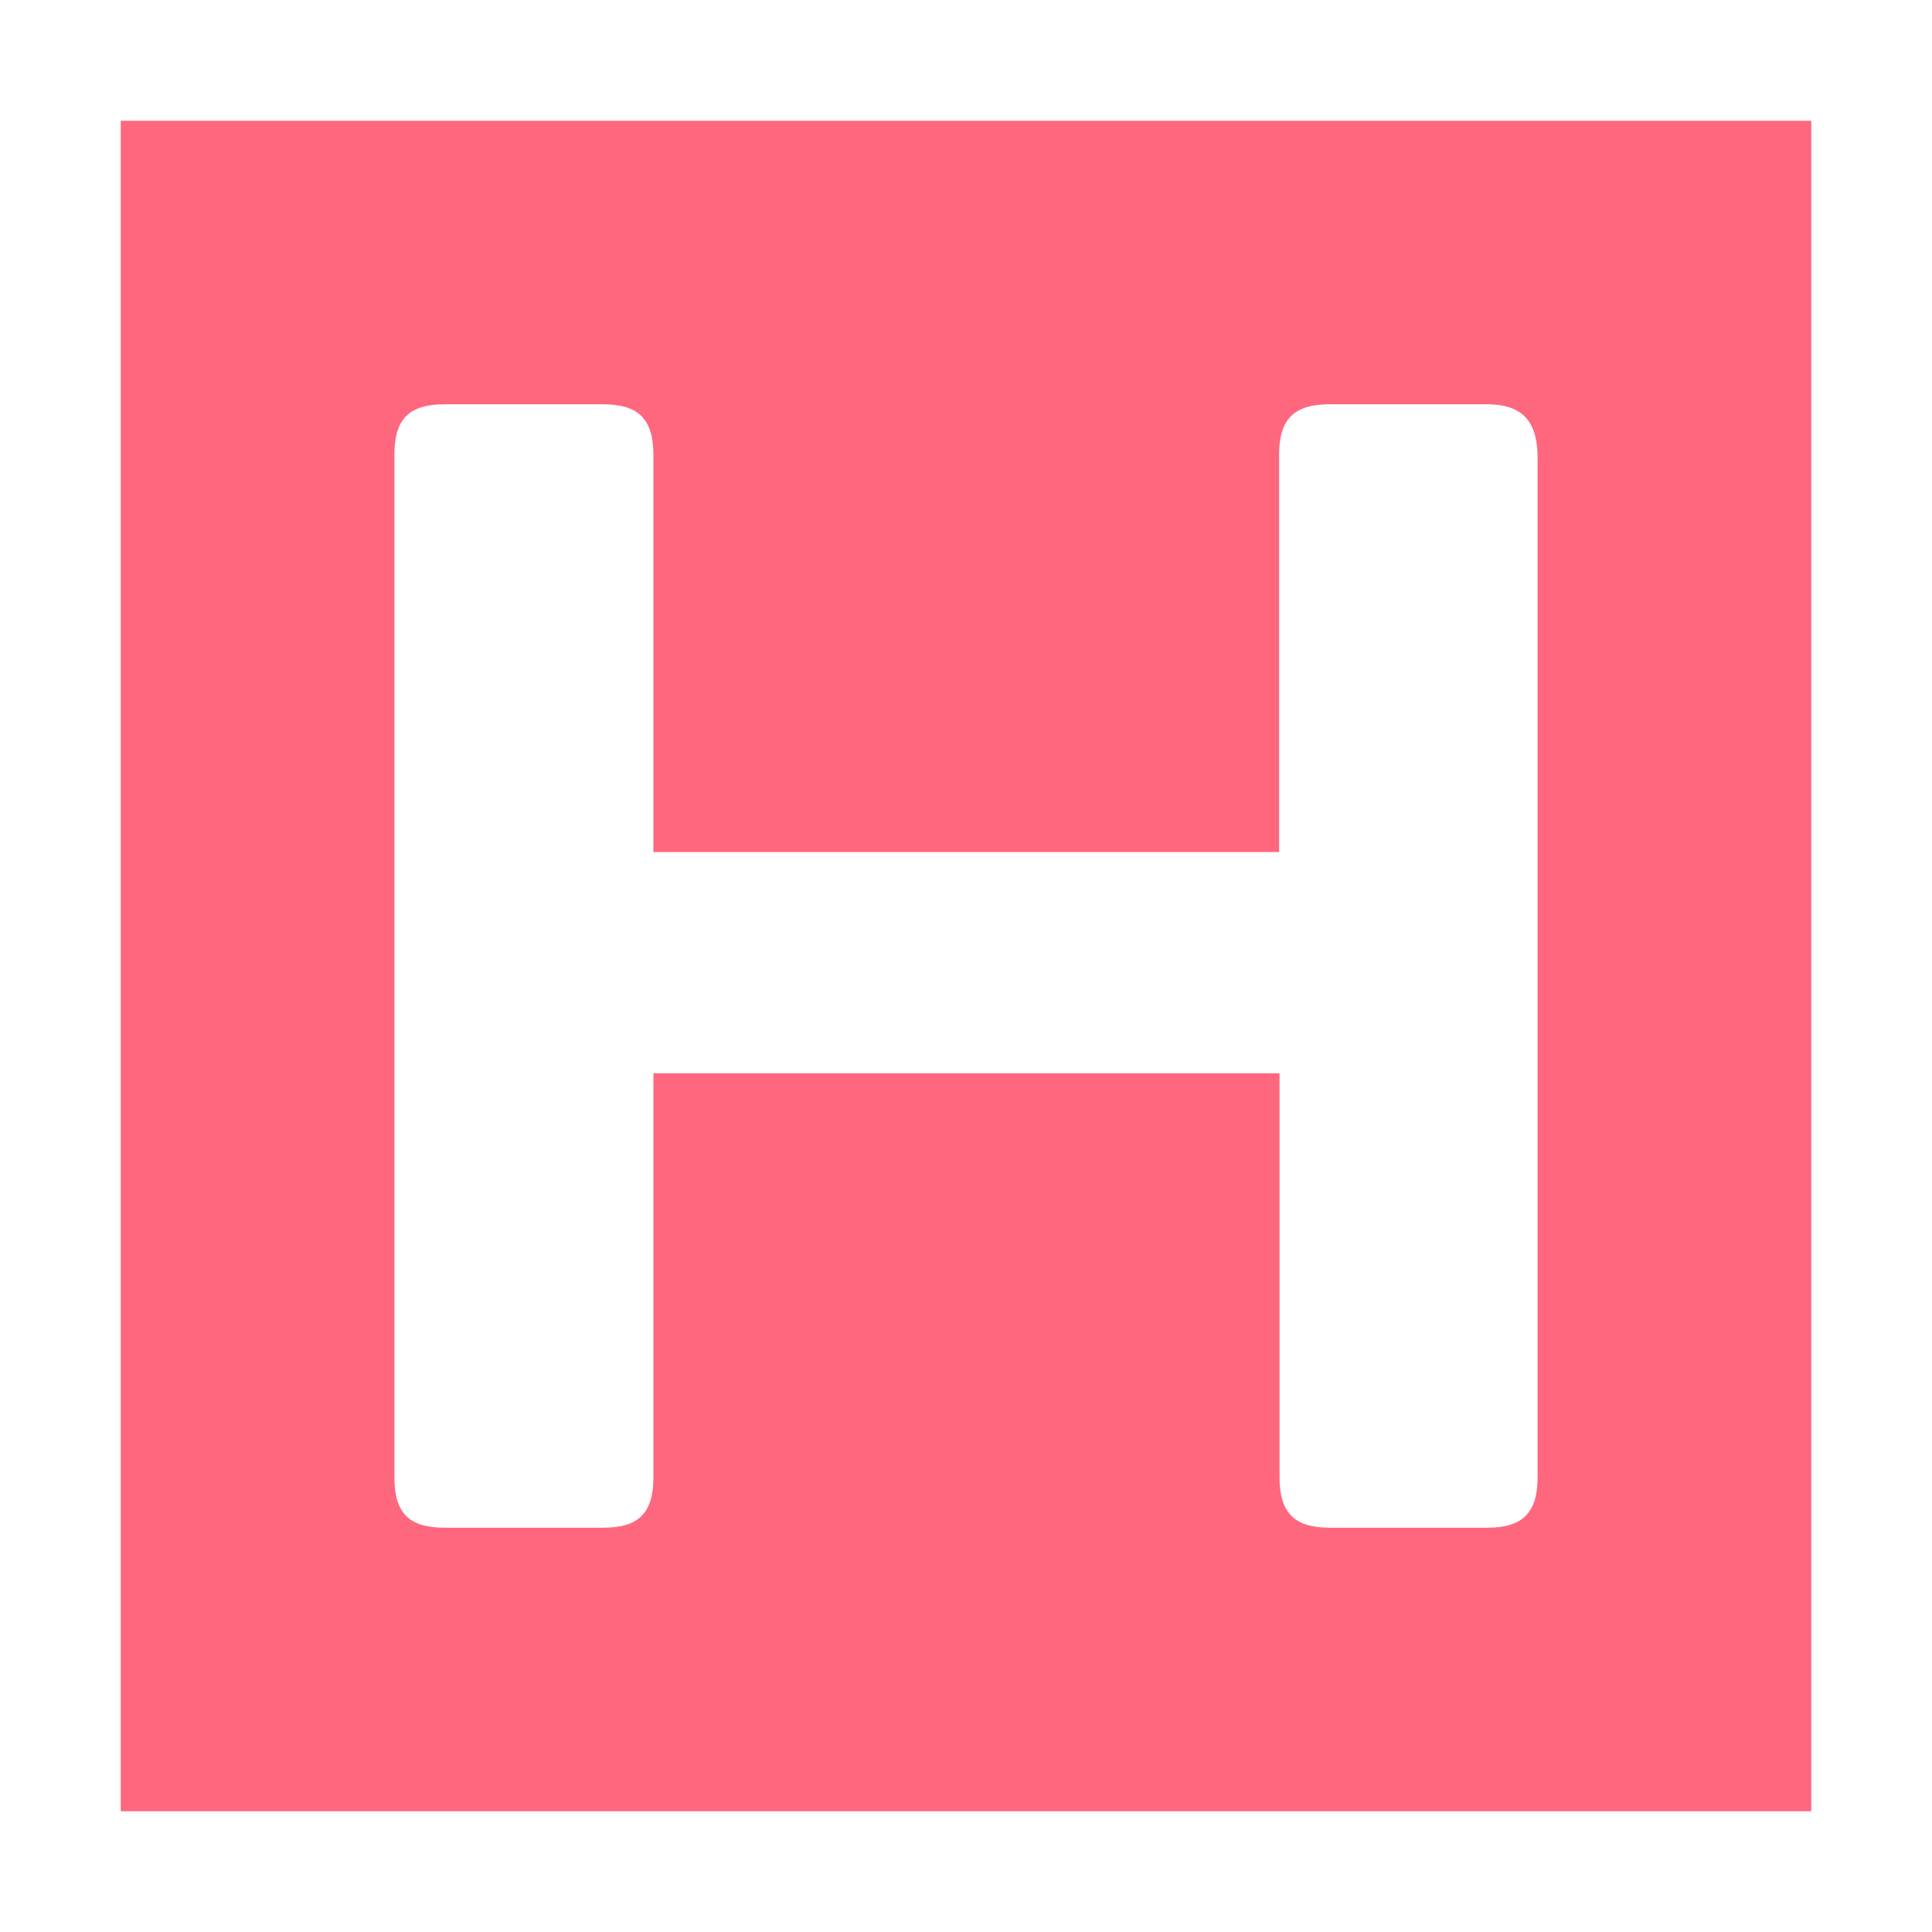
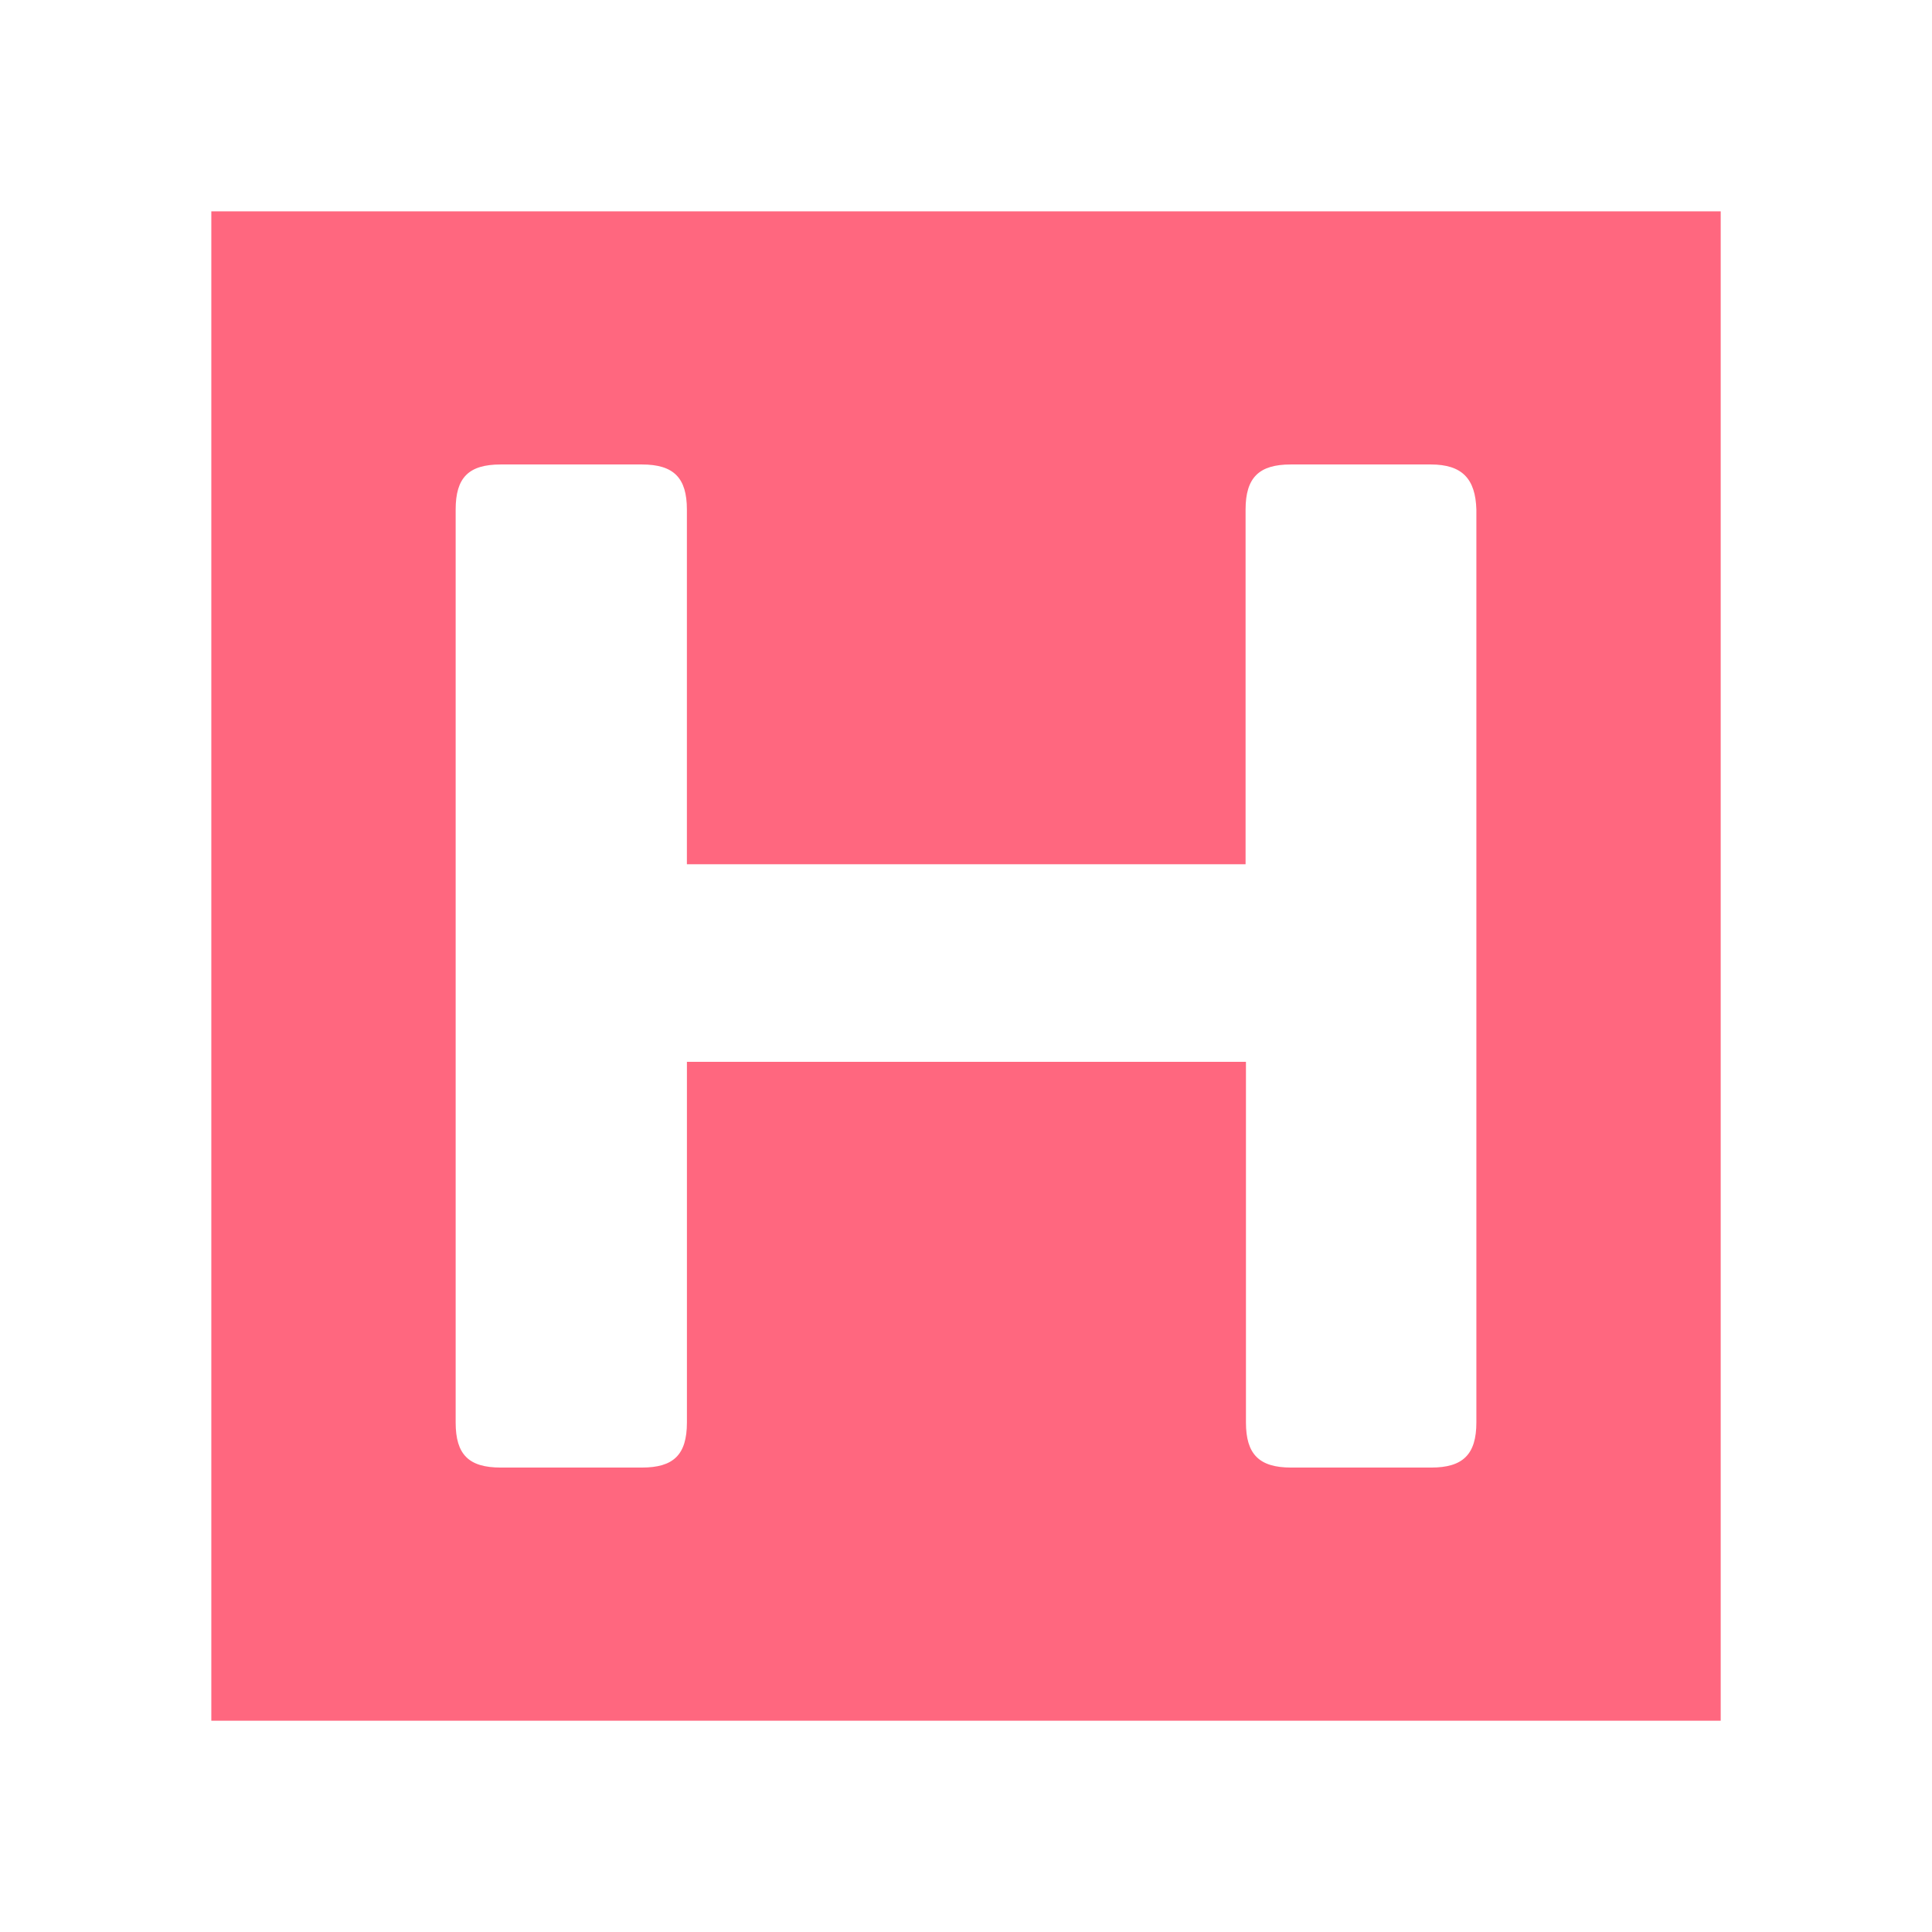
<svg xmlns="http://www.w3.org/2000/svg" fill="#FF677F" viewBox="0 0 64 64">
-   <path fill="#FF677F" d="M4 4v56h56V4zm10.738 9.392h5.236c1.188 0 1.67.501 1.67 1.673v13.16h20.728v-13.16c0-1.188.501-1.673 1.673-1.673h5.2c1.167 0 1.657.536 1.69 1.673v33.87c0 1.188-.502 1.673-1.673 1.673h-5.203c-1.19 0-1.673-.501-1.673-1.673V35.554H21.645v13.381c0 1.204-.502 1.673-1.671 1.673h-5.236c-1.19 0-1.673-.485-1.673-1.673v-33.87c0-1.188.483-1.673 1.673-1.673" />
+   <path transform="translate(3.429 3.429) scale(0.89286)" fill="#FF677F" d="M4 4v56h56V4zm10.738 9.392h5.236c1.188 0 1.67.501 1.67 1.673v13.16h20.728v-13.16c0-1.188.501-1.673 1.673-1.673h5.2c1.167 0 1.657.536 1.69 1.673v33.87c0 1.188-.502 1.673-1.673 1.673h-5.203c-1.19 0-1.673-.501-1.673-1.673V35.554H21.645v13.381c0 1.204-.502 1.673-1.671 1.673h-5.236c-1.19 0-1.673-.485-1.673-1.673v-33.87c0-1.188.483-1.673 1.673-1.673" />
</svg>
